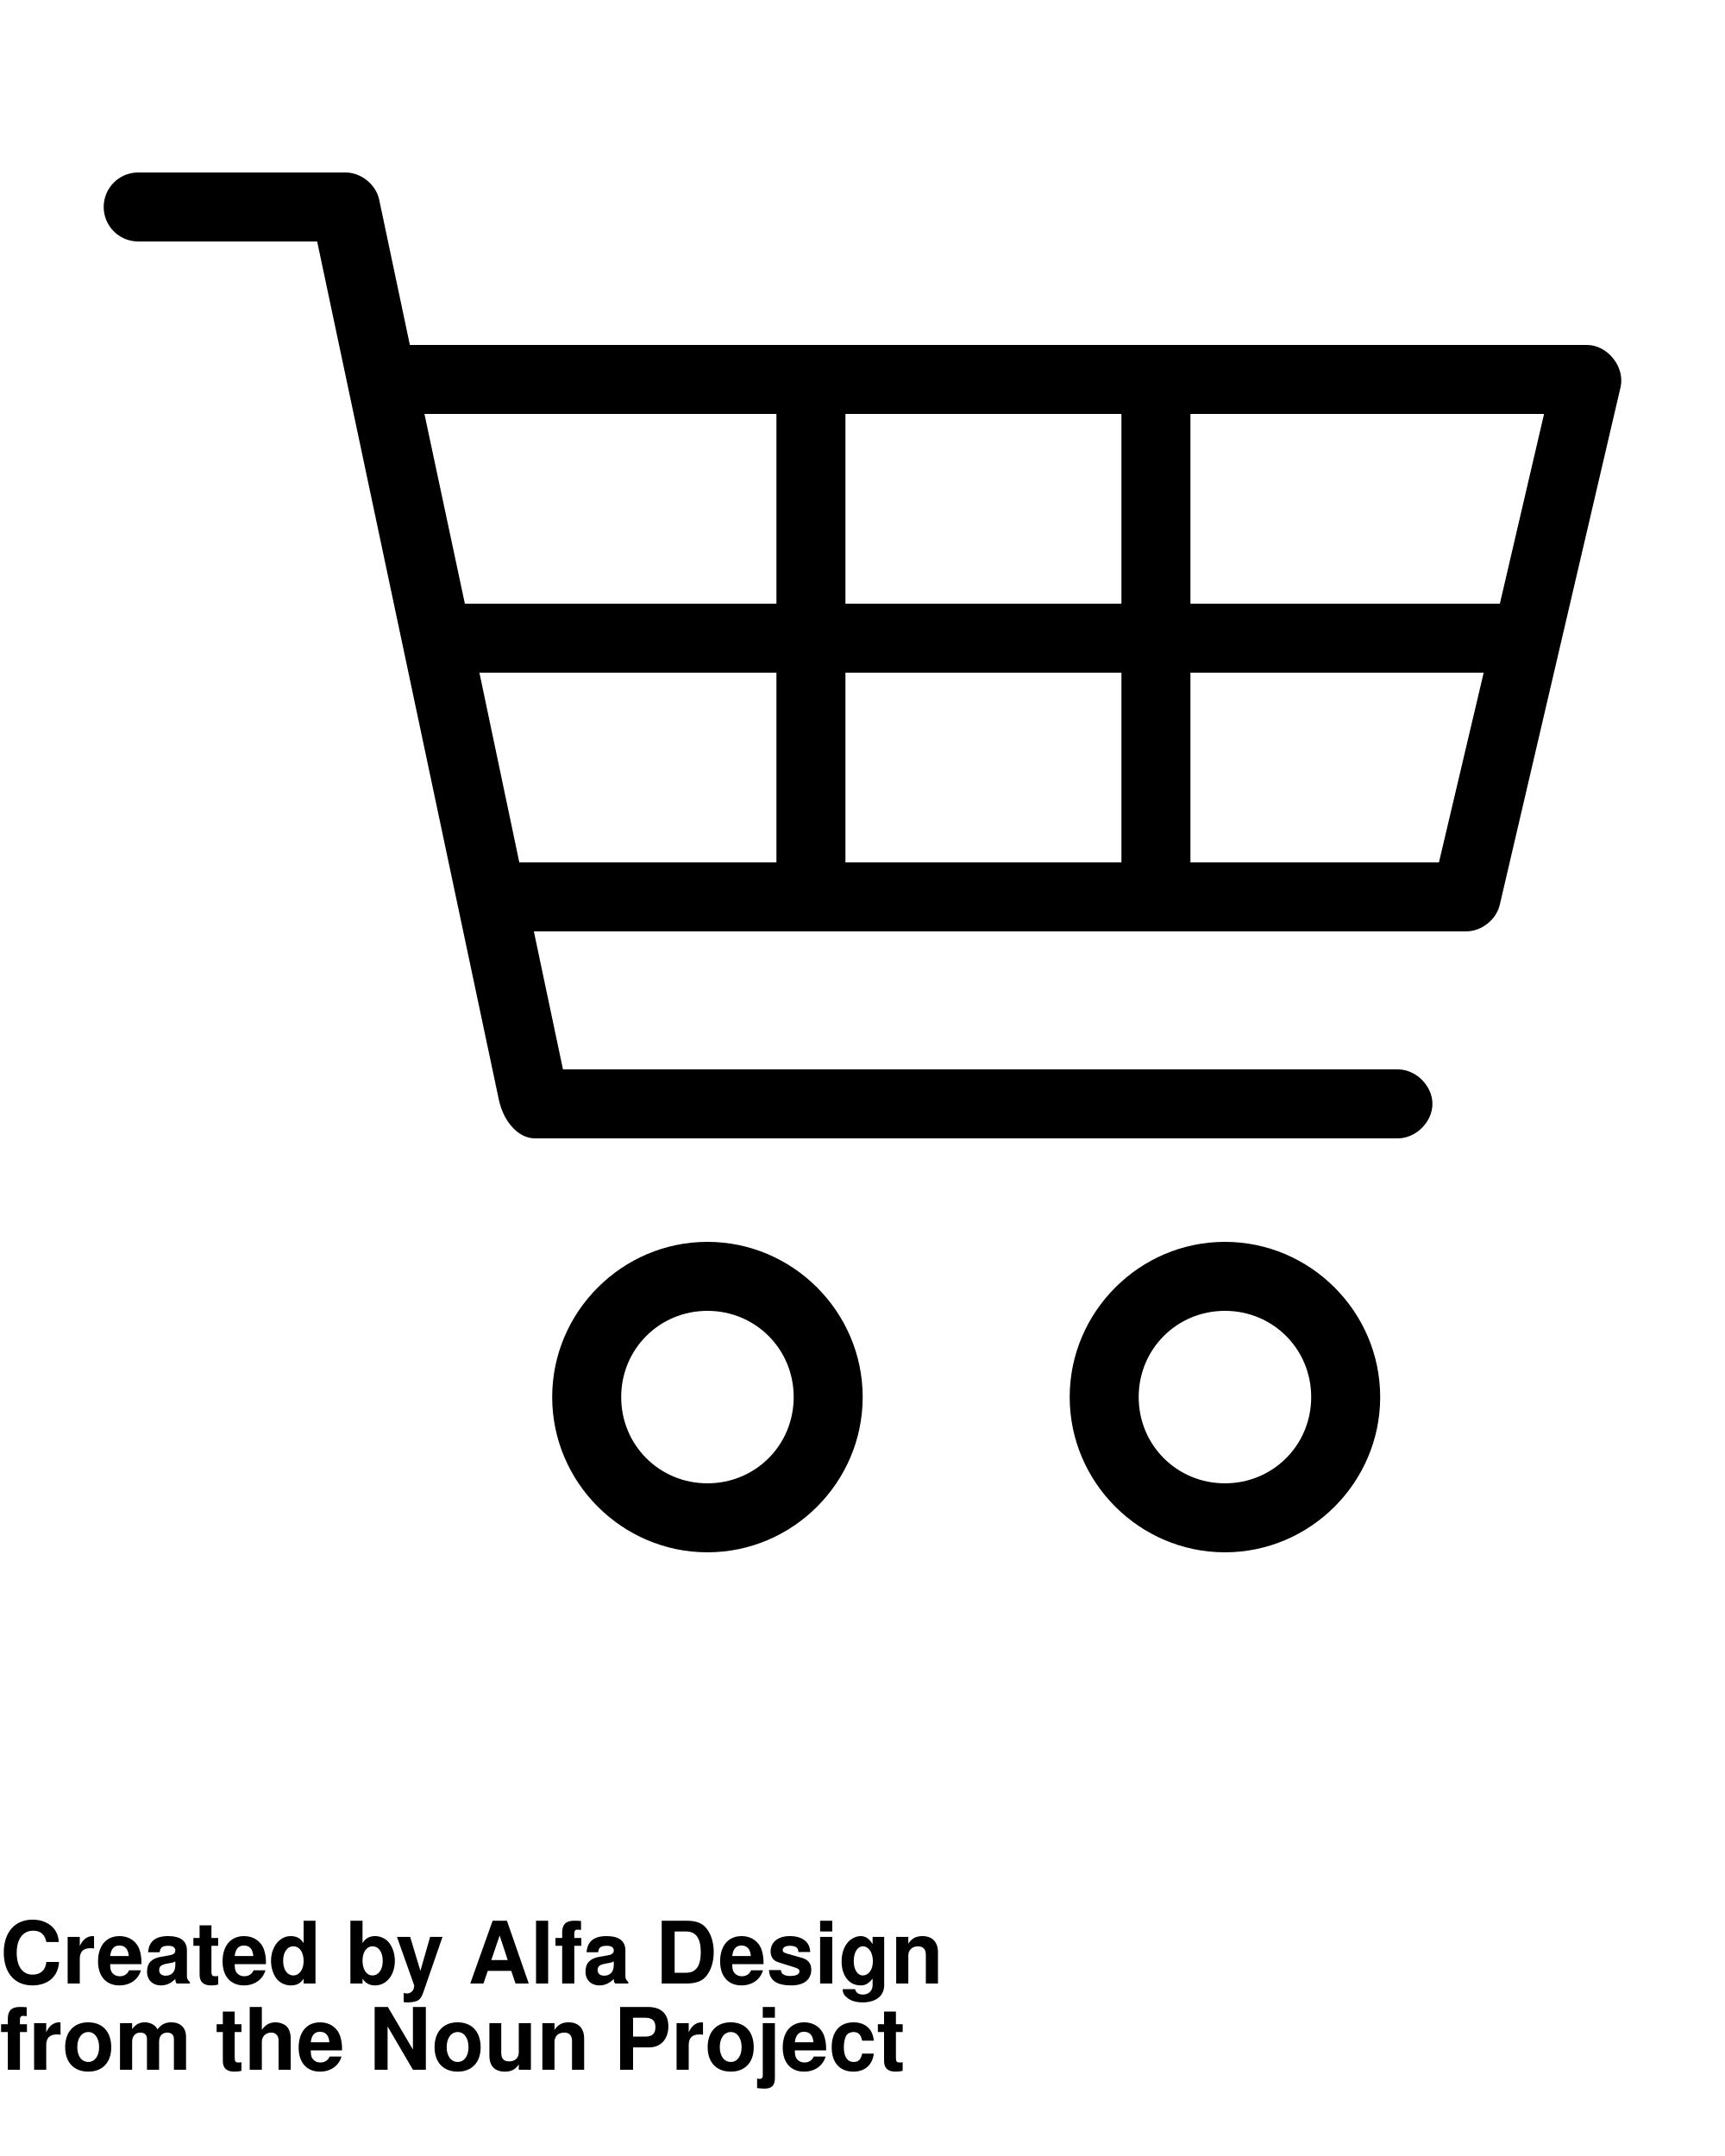
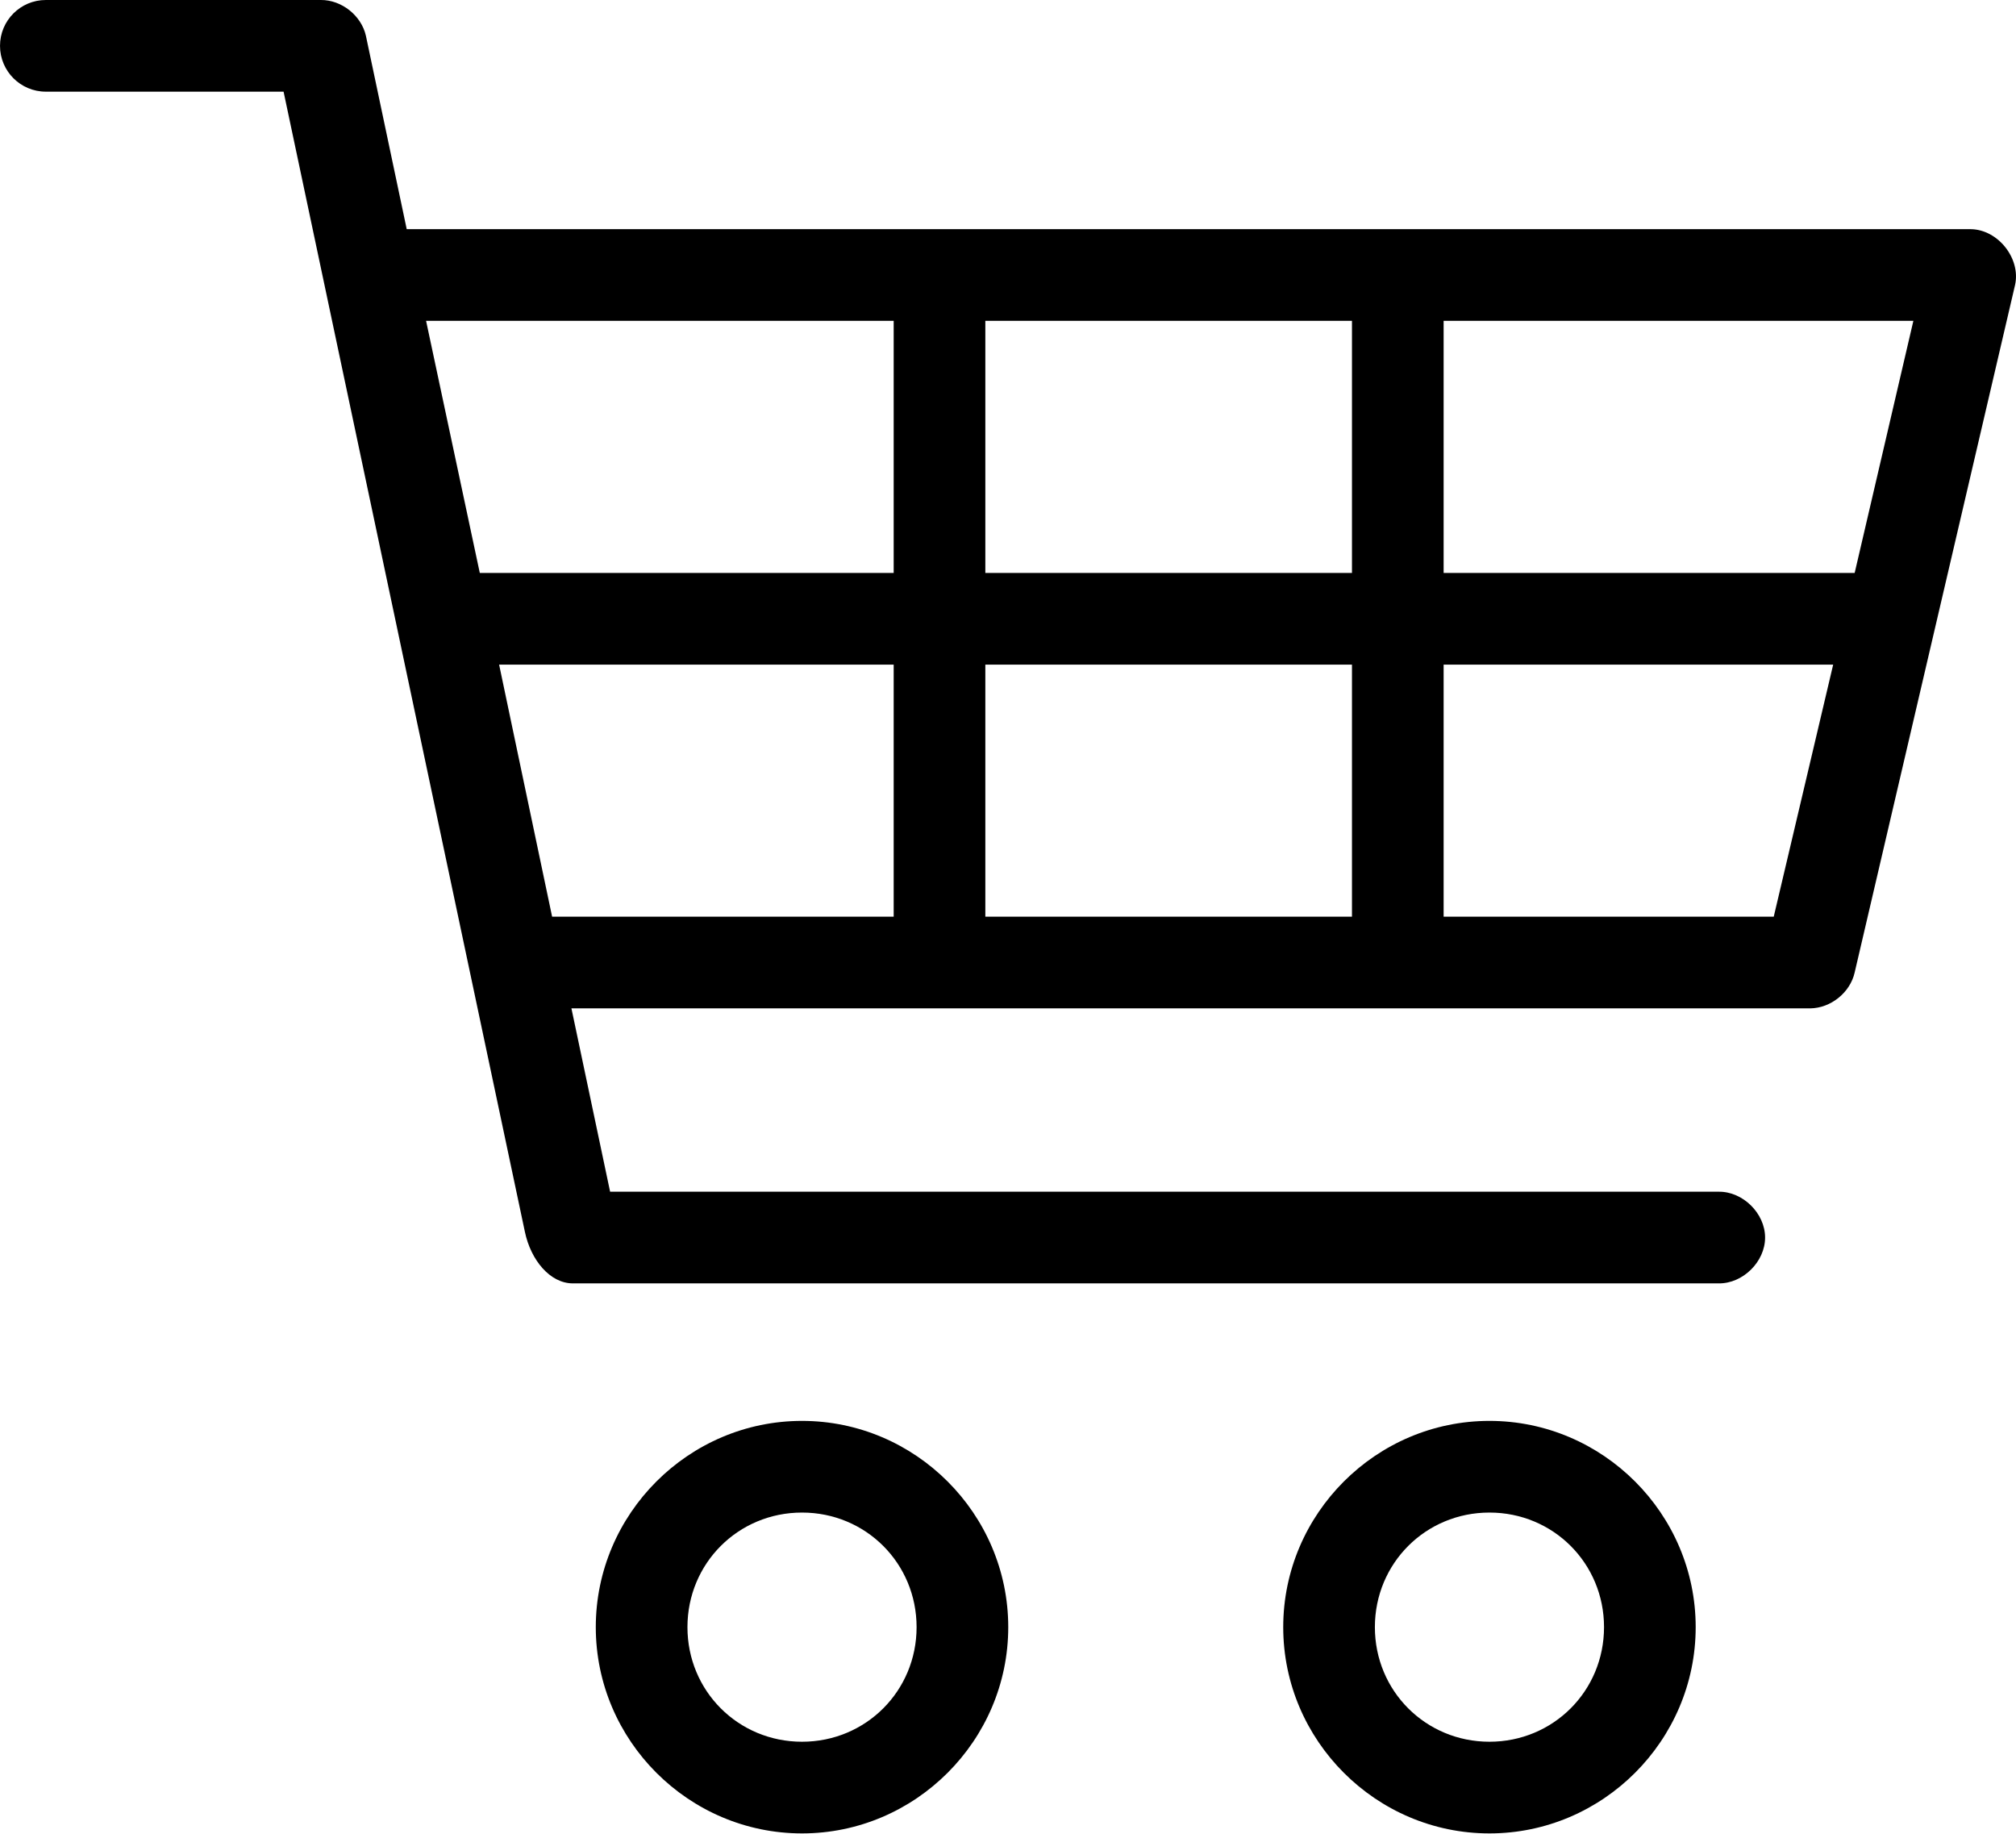
- <svg xmlns="http://www.w3.org/2000/svg" version="1.1" x="0px" y="0px" viewBox="0 0 100 125">
-   <g transform="translate(0,-952.3622)">
-     <path style="text-indent:0;text-transform:none;direction:ltr;block-progression:tb;baseline-shift:baseline;color:#000000;enable-background:accumulate;" d="m 8.011,962.362 c -1.105,0 -2,0.895 -2,2 0,1.105 0.895,2 2,2 l 10.375,0 10.531,49.75 c 0.256,1.229 1.094,2.25 2.094,2.25 l 50,0 c 1.057,0.015 2.029,-0.943 2.029,-2 0,-1.057 -0.972,-2.015 -2.029,-2 l -48.375,0 -1.688,-8 54.062,0 c 0.895,-0.01 1.742,-0.689 1.938,-1.562 l 7,-30 c 0.26,-1.161 -0.748,-2.429 -1.938,-2.438 l -68.25,0 -1.781,-8.438 c -0.198,-0.884 -1.063,-1.57 -1.969,-1.562 z m 16.594,14 20.406,0 0,11 -18.062,0 z m 24.406,0 16,0 0,11 -16,0 z m 20,0 20.5,0 -2.562,11 -17.938,0 z m -41.219,15 17.219,0 0,11 -14.906,0 z m 21.219,0 16,0 0,11 -16,0 z m 20,0 17,0 -2.594,11 -14.406,0 z m -28,33 c -4.947,0 -9,4.053 -9,9 0,4.947 4.053,9 9,9 4.947,0 9,-4.053 9,-9 0,-4.947 -4.053,-9 -9,-9 z m 30,0 c -4.947,0 -9,4.053 -9,9 0,4.947 4.053,9 9,9 4.947,0 9,-4.053 9,-9 0,-4.947 -4.053,-9 -9,-9 z m -30,4 c 2.785,0 5,2.215 5,5 0,2.785 -2.215,5 -5,5 -2.785,0 -5,-2.215 -5,-5 0,-2.785 2.215,-5 5,-5 z m 30,0 c 2.785,0 5,2.215 5,5 0,2.785 -2.215,5 -5,5 -2.785,0 -5,-2.215 -5,-5 0,-2.785 2.215,-5 5,-5 z" fill="#000000" fill-opacity="1" stroke="none" marker="none" visibility="visible" display="inline" overflow="visible" />
+ <svg xmlns="http://www.w3.org/2000/svg" version="1.1" x="0px" y="0px" viewBox="0 0 87.979 80" id="svg16" width="87.979" height="80">
+   <defs id="defs20" />
+   <g transform="translate(-6.010617,-962.3622)" id="g14">
+     <path style="color:#000000;text-indent:0;text-transform:none;direction:ltr;baseline-shift:baseline;enable-background:accumulate" d="m 8.011,962.362 c -1.105,0 -2,0.895 -2,2 0,1.105 0.895,2 2,2 H 18.386 l 10.531,49.75 c 0.256,1.229 1.094,2.25 2.094,2.25 h 50 c 1.057,0.015 2.029,-0.943 2.029,-2 0,-1.057 -0.972,-2.015 -2.029,-2 h -48.375 l -1.688,-8 h 54.062 c 0.895,-0.01 1.742,-0.689 1.938,-1.562 l 7,-30 c 0.26,-1.161 -0.748,-2.429 -1.938,-2.438 h -68.25 l -1.781,-8.438 c -0.198,-0.884 -1.063,-1.57 -1.969,-1.562 z m 16.594,14 h 20.406 v 11 h -18.062 z m 24.406,0 h 16 v 11 h -16 z m 20,0 h 20.5 l -2.562,11 h -17.938 z m -41.219,15 h 17.219 v 11 h -14.906 z m 21.219,0 h 16 v 11 h -16 z m 20,0 h 17 l -2.594,11 h -14.406 z m -28,33 c -4.947,0 -9,4.053 -9,9 0,4.947 4.053,9 9,9 4.947,0 9,-4.053 9,-9 0,-4.947 -4.053,-9 -9,-9 z m 30,0 c -4.947,0 -9,4.053 -9,9 0,4.947 4.053,9 9,9 4.947,0 9,-4.053 9,-9 0,-4.947 -4.053,-9 -9,-9 z m -30,4 c 2.785,0 5,2.215 5,5 0,2.785 -2.215,5 -5,5 -2.785,0 -5,-2.215 -5,-5 0,-2.785 2.215,-5 5,-5 z m 30,0 c 2.785,0 5,2.215 5,5 0,2.785 -2.215,5 -5,5 -2.785,0 -5,-2.215 -5,-5 0,-2.785 2.215,-5 5,-5 z" fill="#000000" fill-opacity="1" stroke="none" marker="none" visibility="visible" display="inline" overflow="visible" id="path12" />
  </g>
-   <text x="0" y="115" fill="#000000" font-size="5px" font-weight="bold" font-family="'Helvetica Neue', Helvetica, Arial-Unicode, Arial, Sans-serif">Created by Alfa Design</text>
-   <text x="0" y="120" fill="#000000" font-size="5px" font-weight="bold" font-family="'Helvetica Neue', Helvetica, Arial-Unicode, Arial, Sans-serif">from the Noun Project</text>
</svg>
